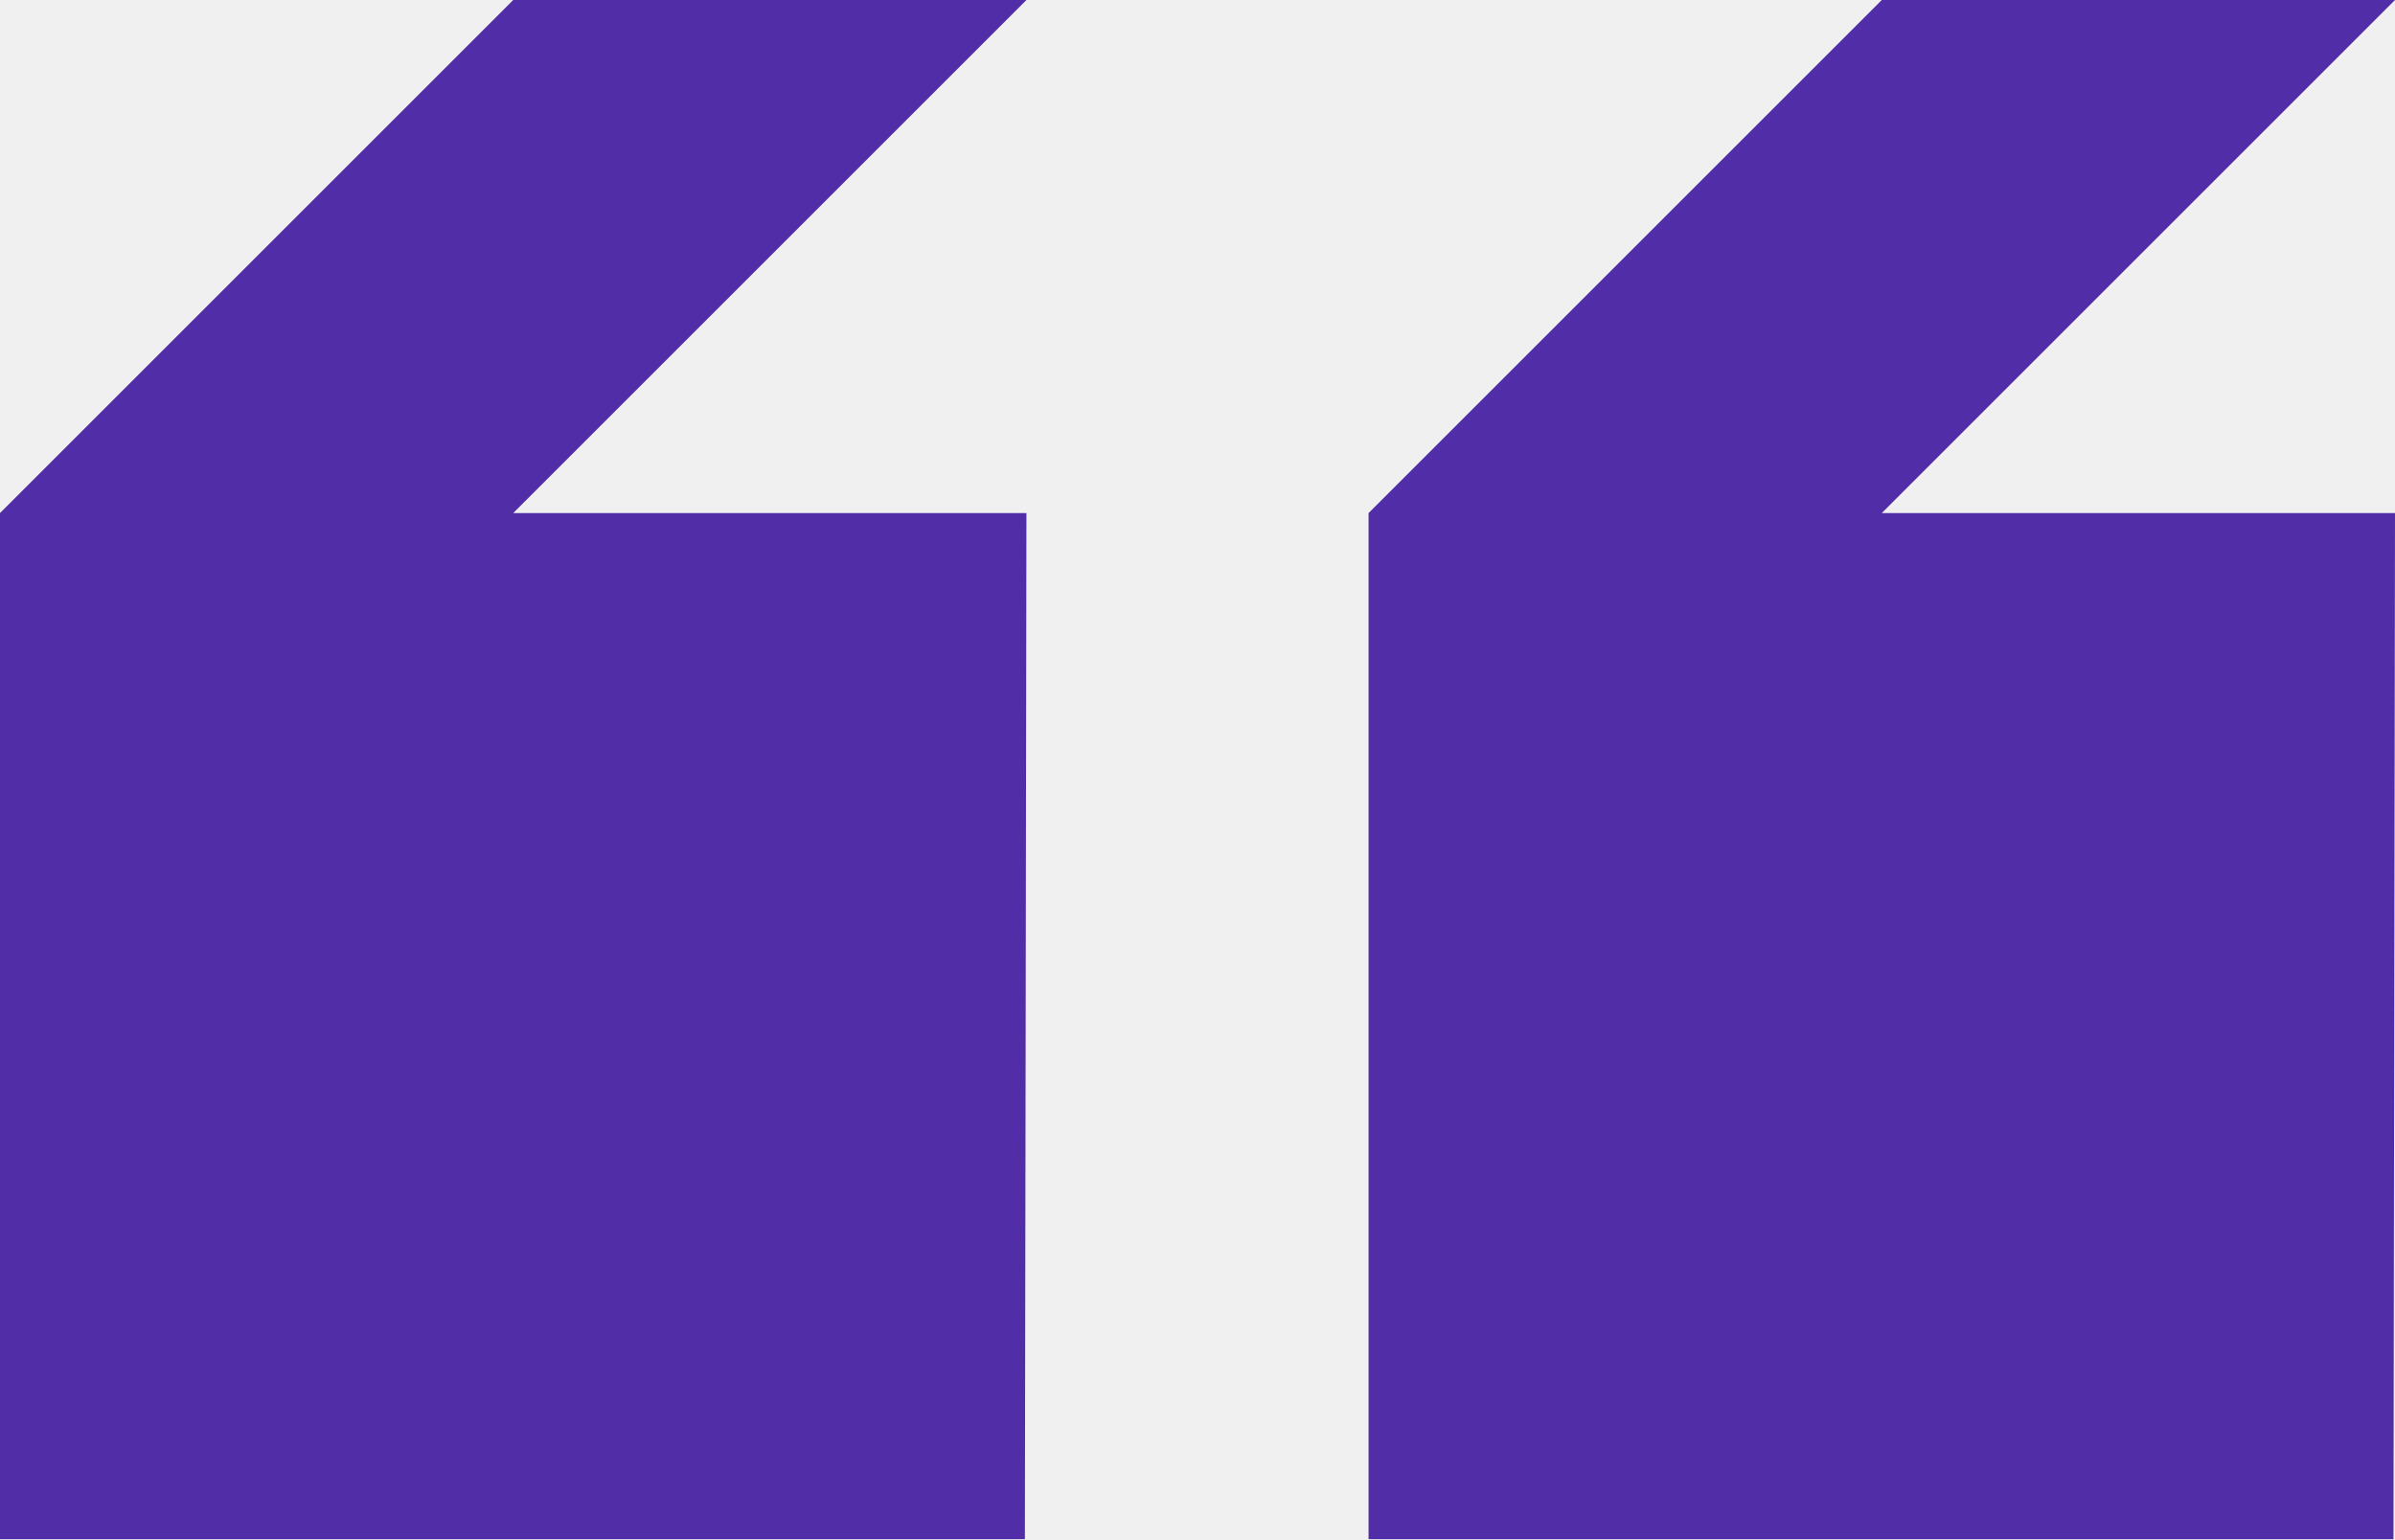
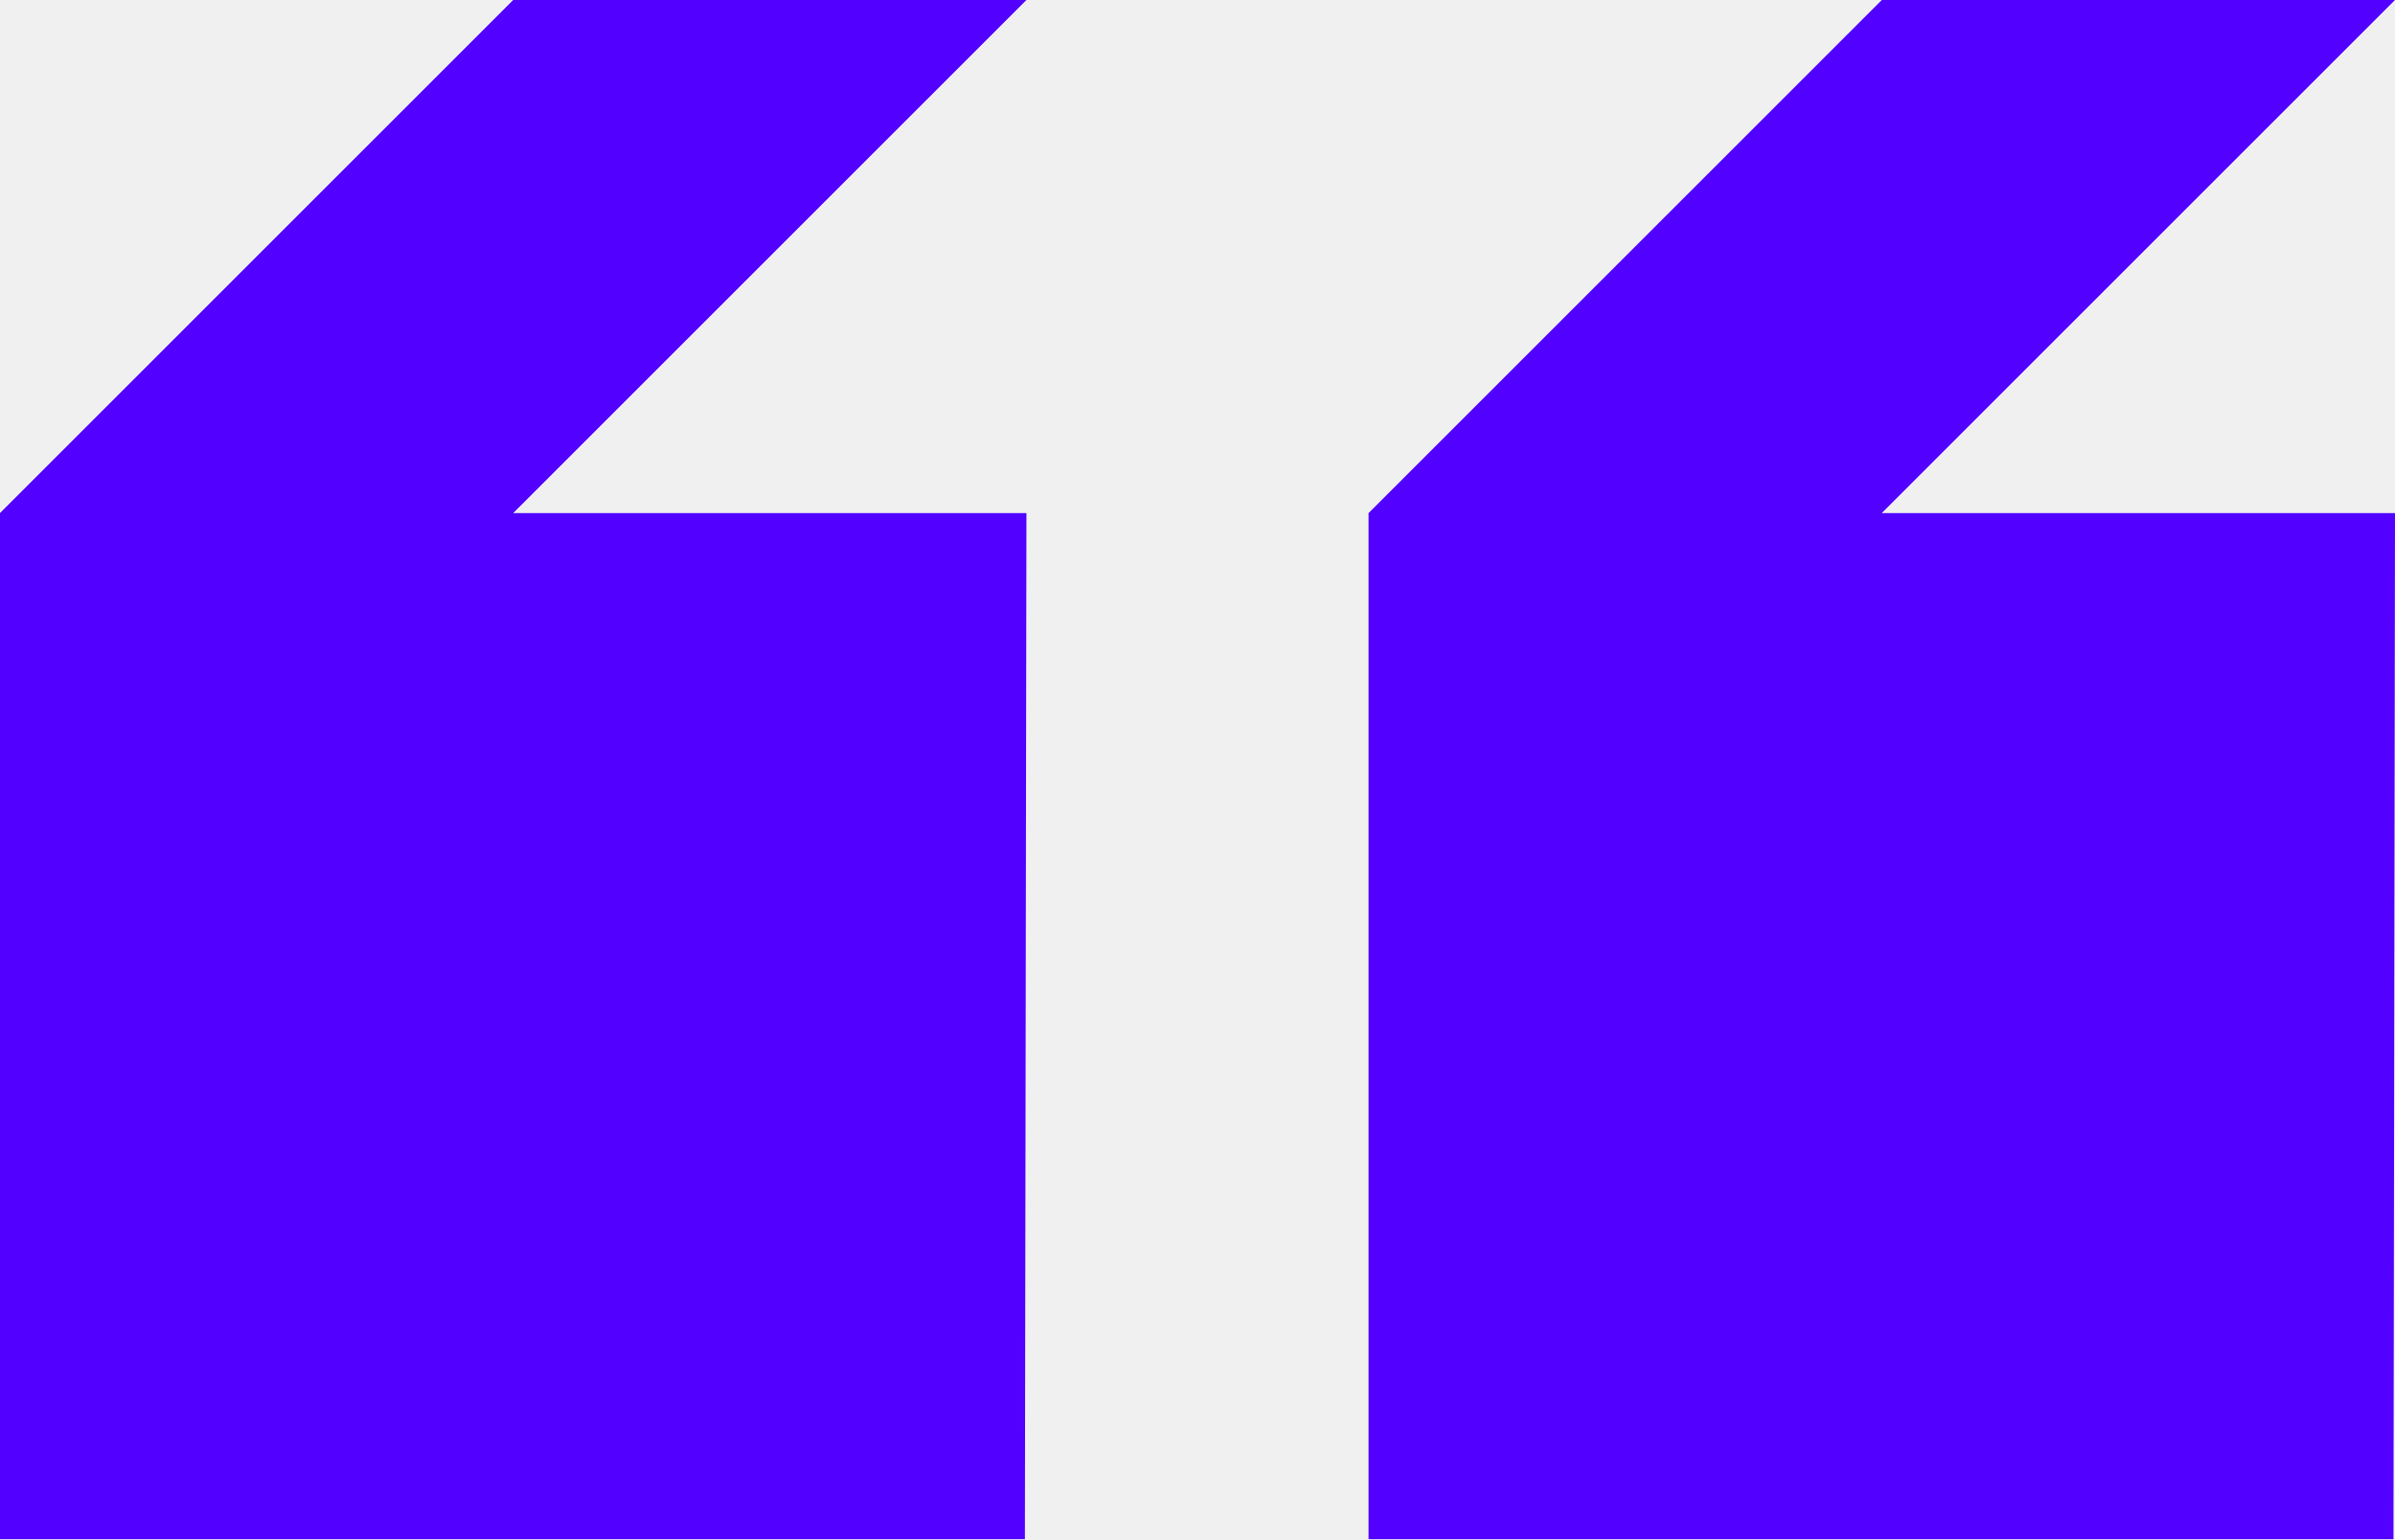
<svg xmlns="http://www.w3.org/2000/svg" width="28" height="18" viewBox="0 0 28 18" fill="none">
-   <path d="M28 0H22L16 6V18H27.982L28 6H22L28 0Z" fill="#512DA8" />
-   <path d="M12 0H6L0 6V18H11.982L12 6H6L12 0Z" fill="#512DA8" />
+   <g clip-path="url(#clip0_3_51)">
+     <path d="M28 0H22L16 6V18H27.982L28 6H22L28 0Z" fill="#5200FF" />
+     <path d="M12 0H6L0 6V18H11.982L12 6H6L12 0Z" fill="#5200FF" />
+   </g>
+   <defs>
+     <clipPath id="clip0_3_51">
+       <rect width="28" height="18" fill="white" />
+     </clipPath>
+   </defs>
</svg>
